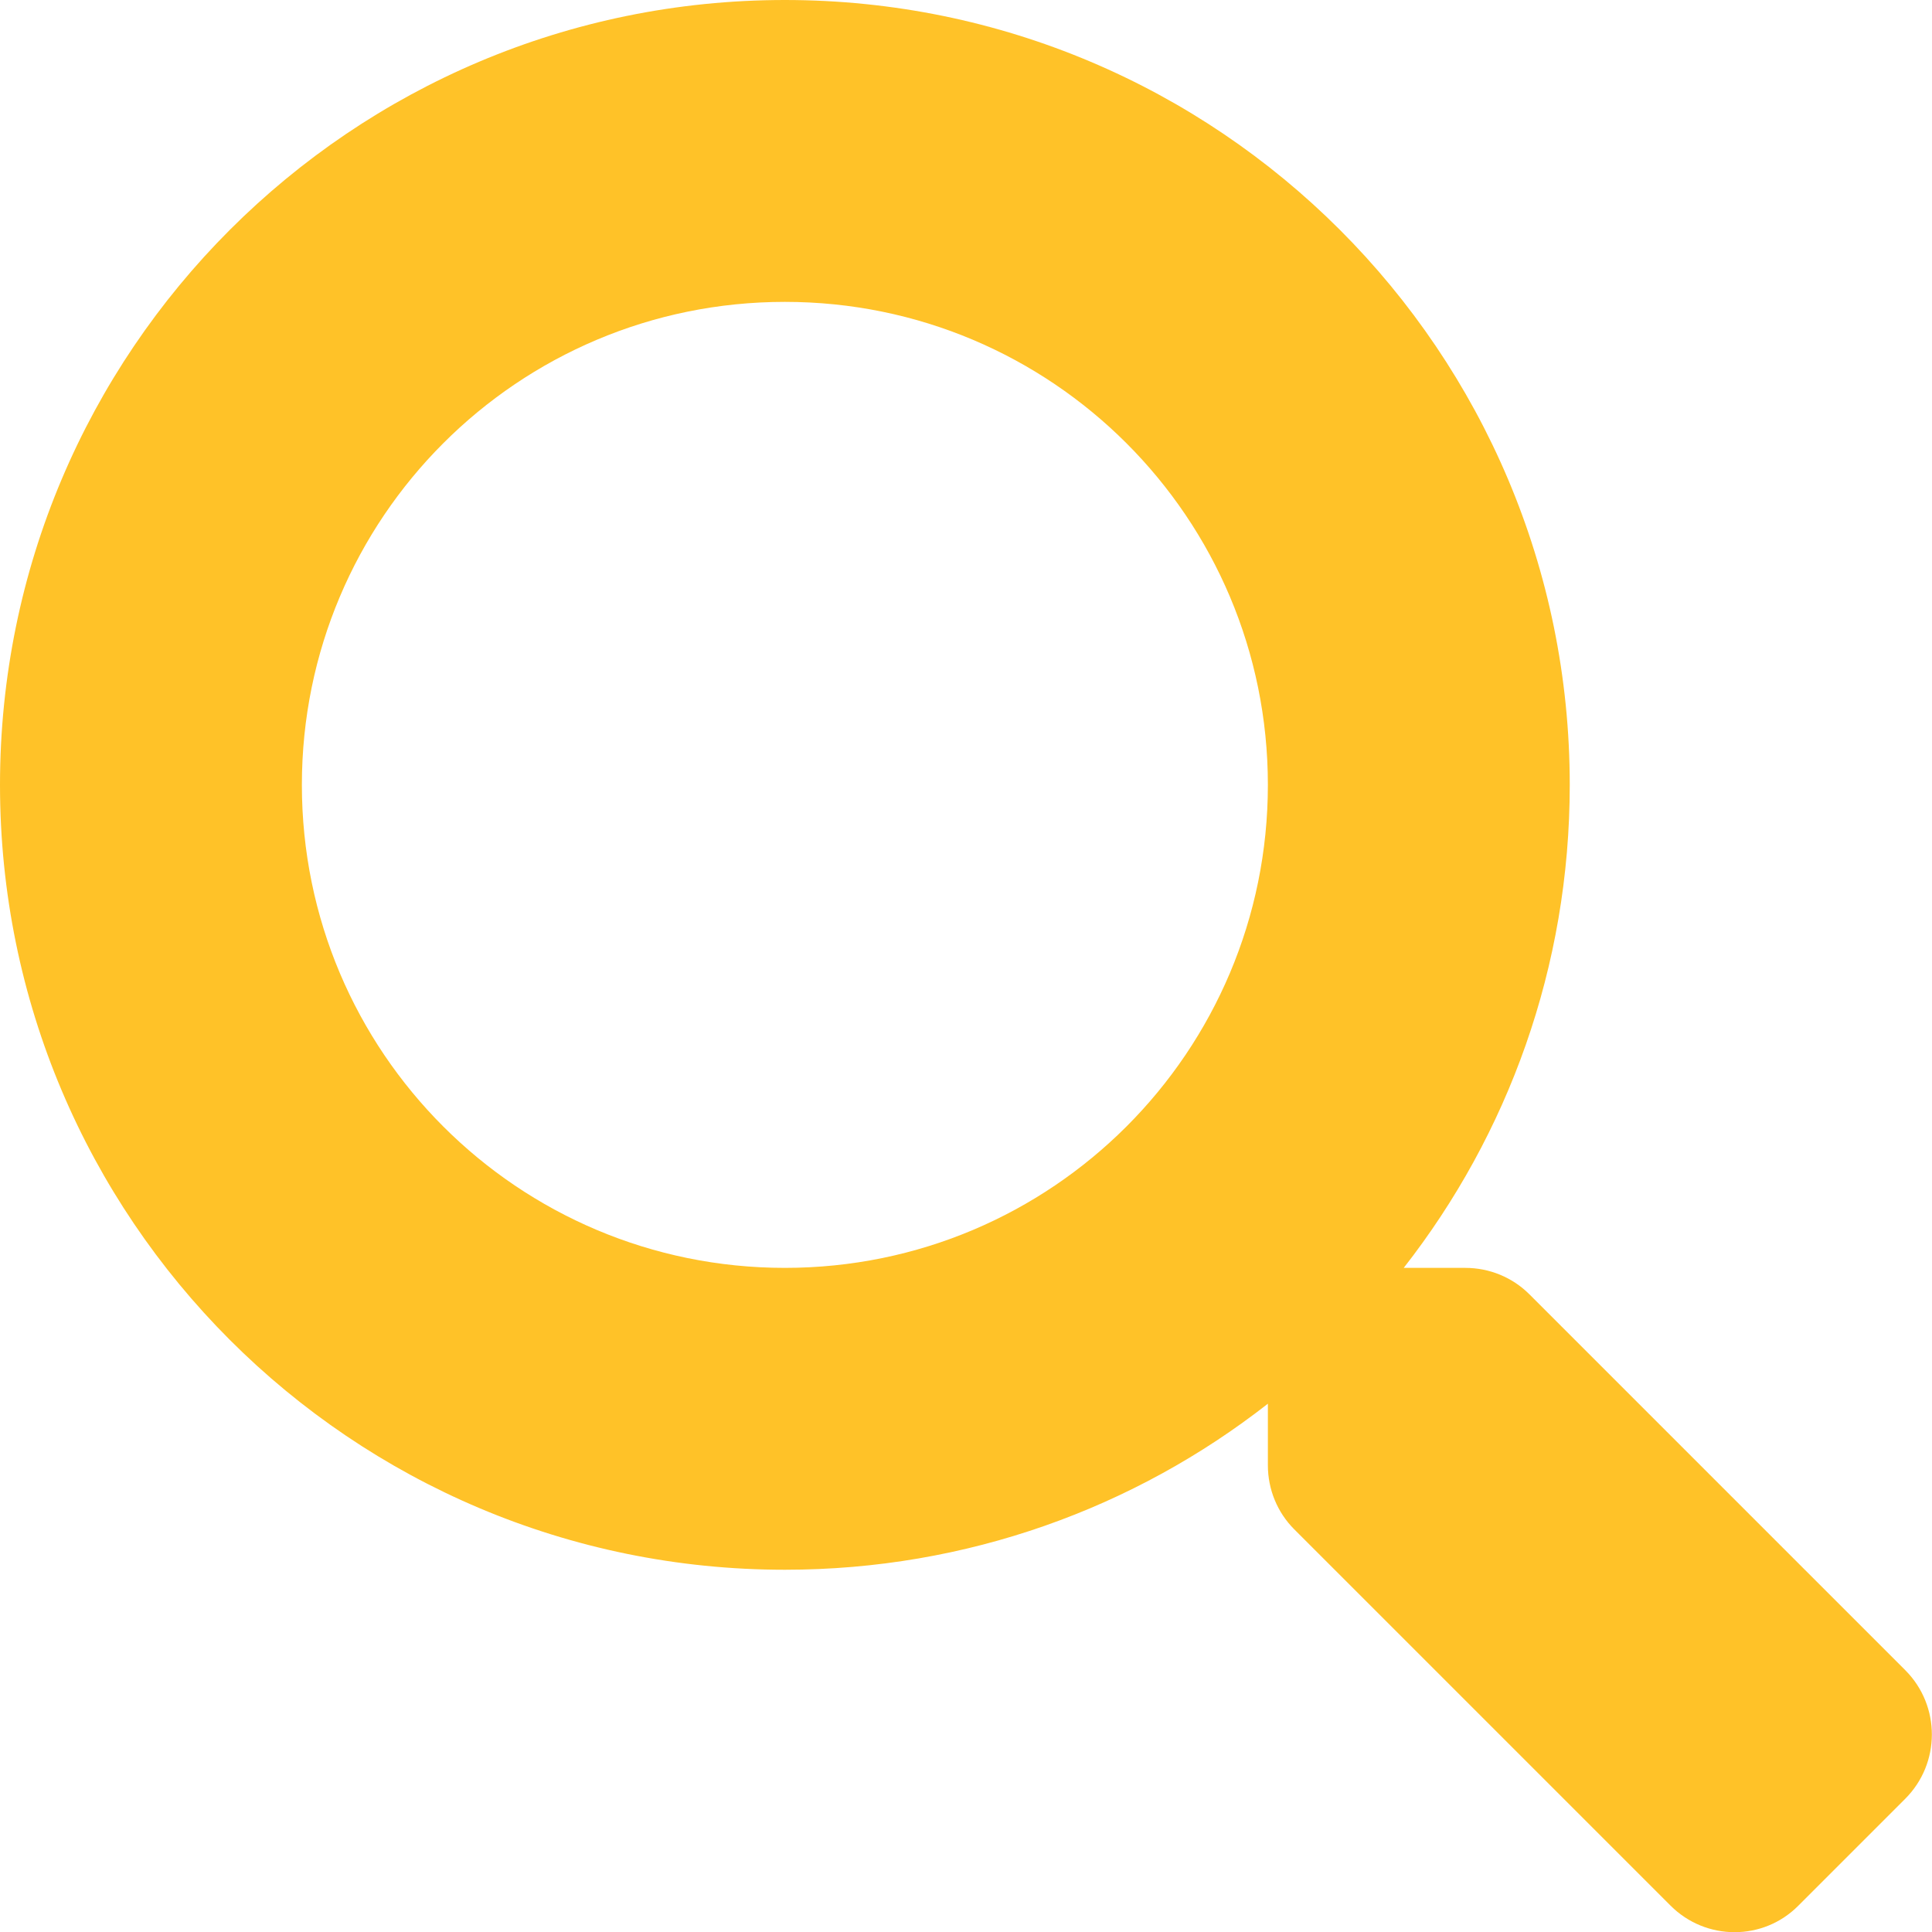
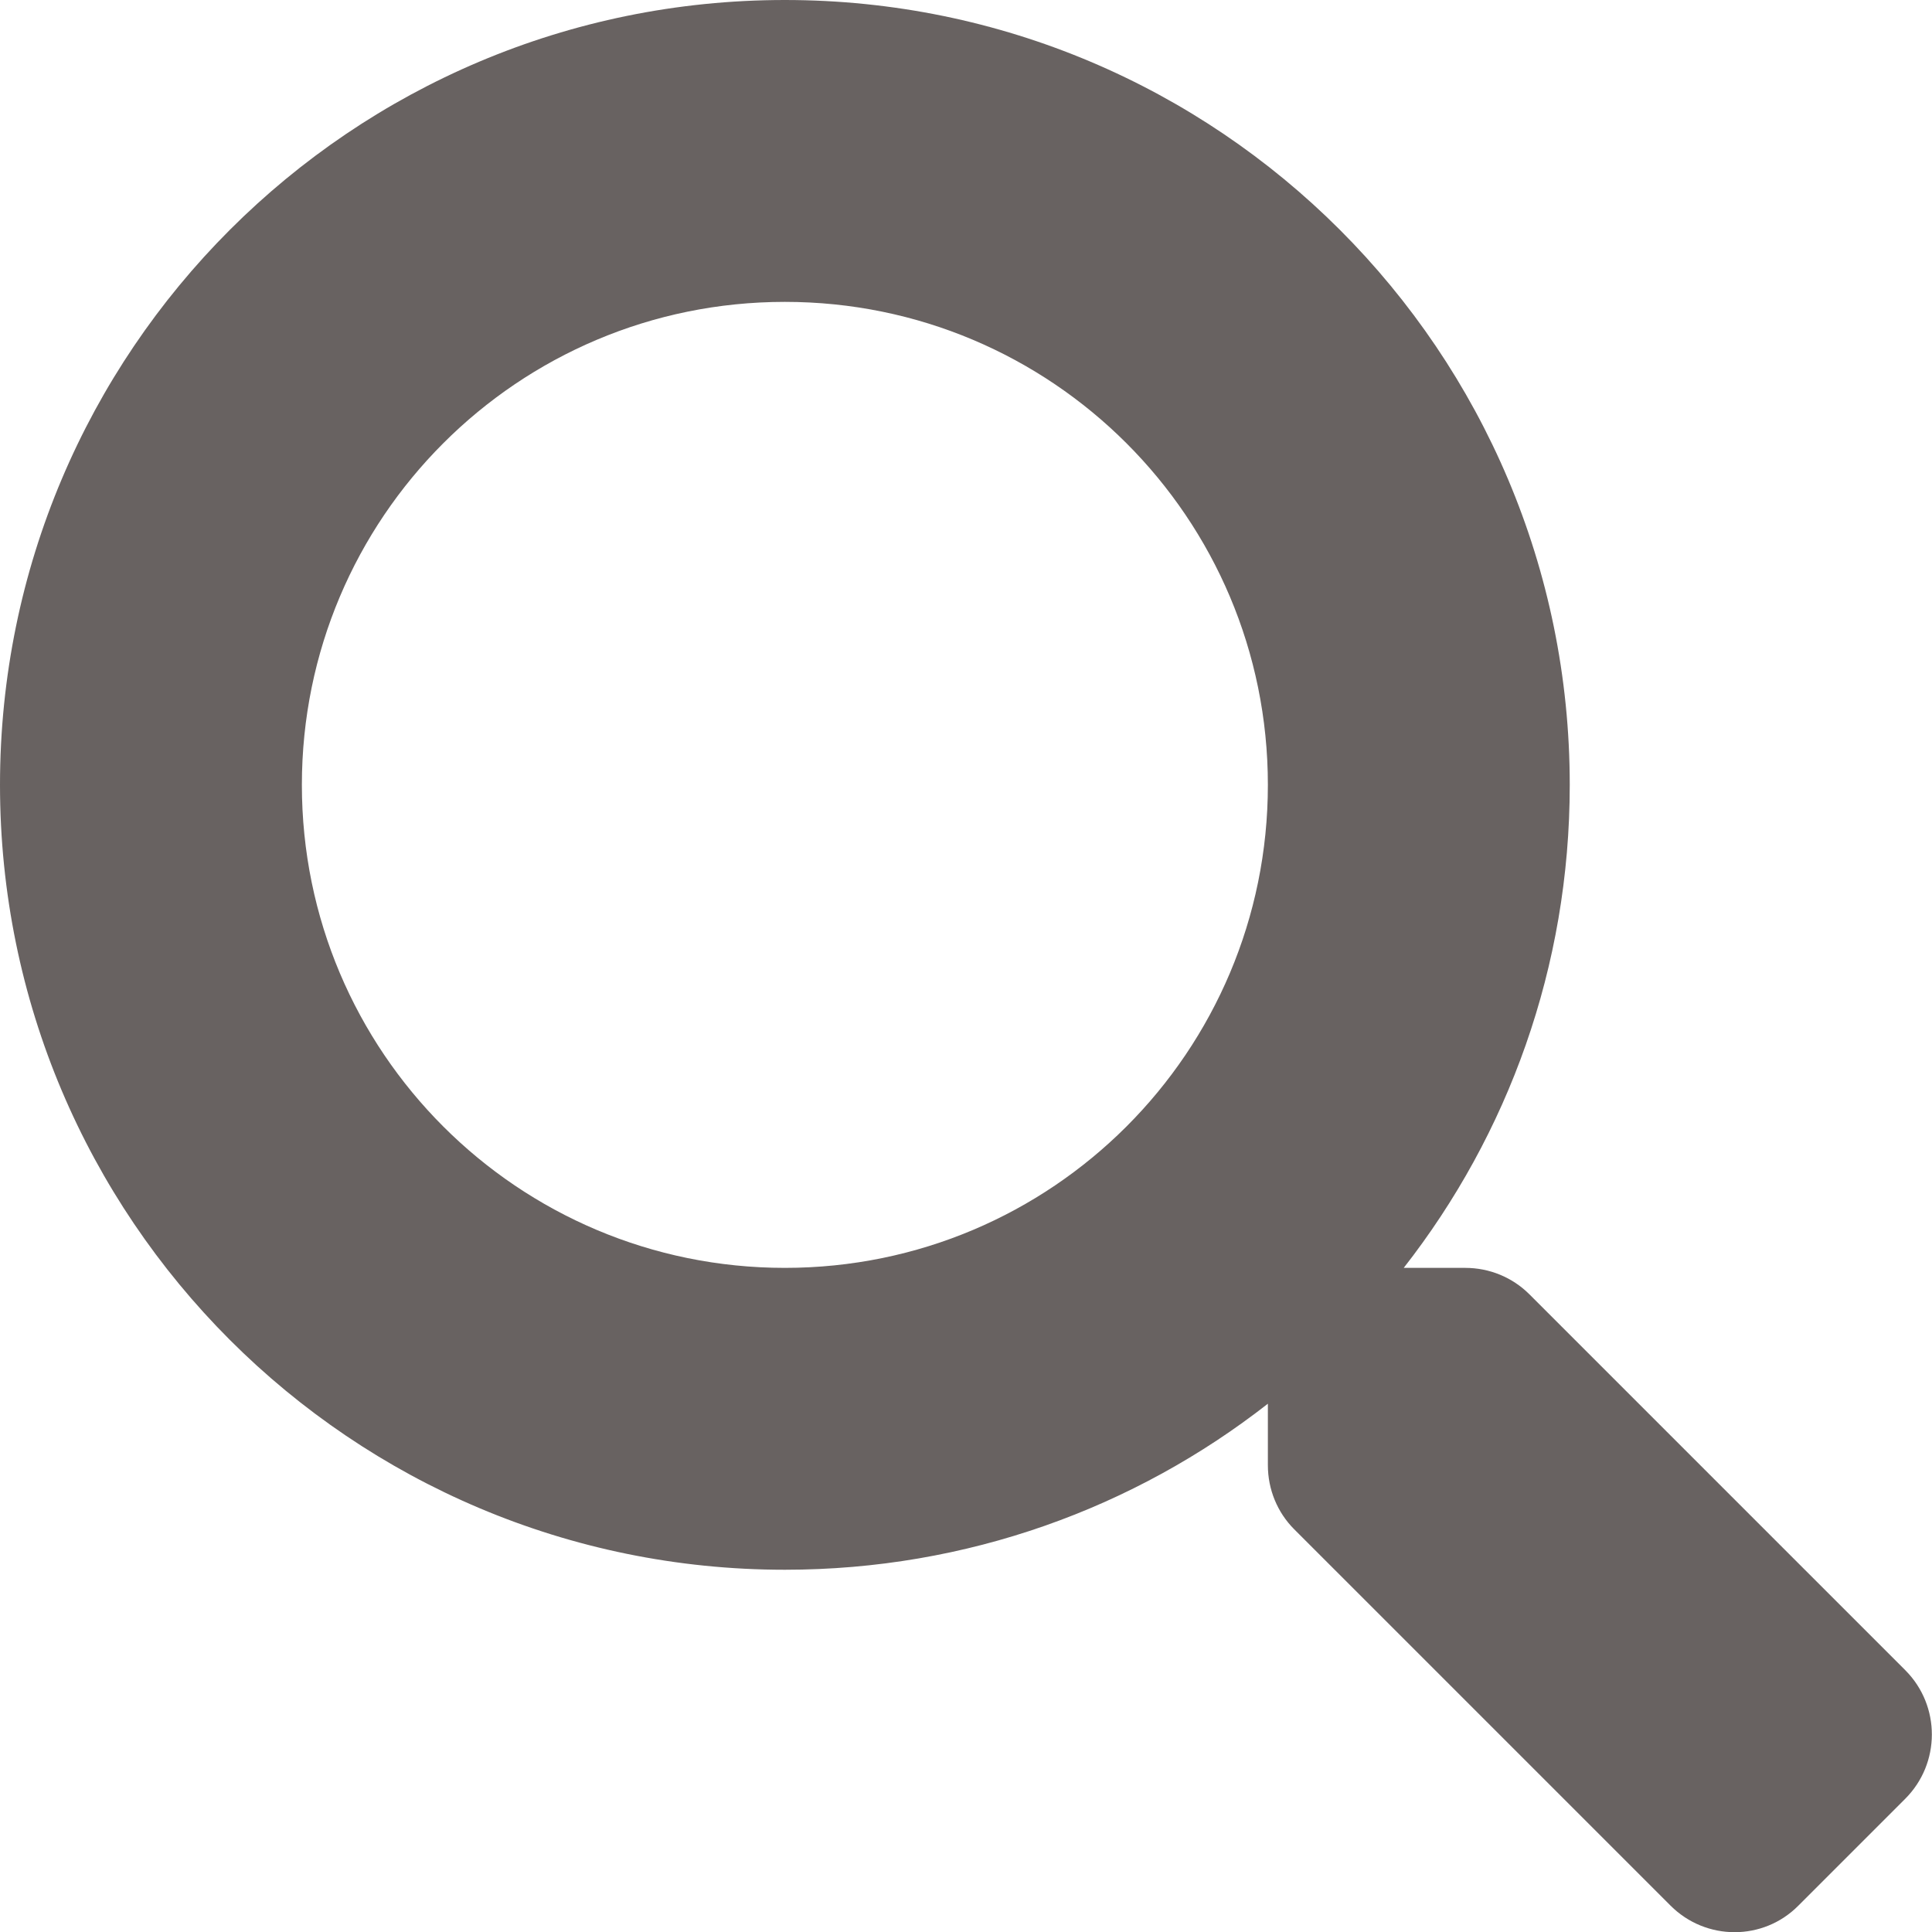
- <svg xmlns="http://www.w3.org/2000/svg" color="#ffc228" aria-hidden="true" focusable="false" data-prefix="fas" data-icon="search" class="svg-inline--fa fa-search fa-w-16" role="img" viewBox="0 0 512 512">
+ <svg xmlns="http://www.w3.org/2000/svg" color="rgb(104,98,97)" aria-hidden="true" focusable="false" data-prefix="fas" data-icon="search" class="svg-inline--fa fa-search fa-w-16" role="img" viewBox="0 0 512 512">
  <path fill="currentColor" d="M505 442.7L405.3 343c-4.5-4.5-10.6-7-17-7H372c27.6-35.3 44-79.7 44-128C416 93.1 322.9 0 208 0S0 93.1 0 208s93.1 208 208 208c48.3 0 92.7-16.4 128-44v16.3c0 6.4 2.5 12.5 7 17l99.7 99.7c9.4 9.4 24.6 9.4 33.9 0l28.3-28.3c9.4-9.4 9.4-24.6.1-34zM208 336c-70.7 0-128-57.2-128-128 0-70.7 57.2-128 128-128 70.7 0 128 57.2 128 128 0 70.7-57.2 128-128 128z" />
</svg>
